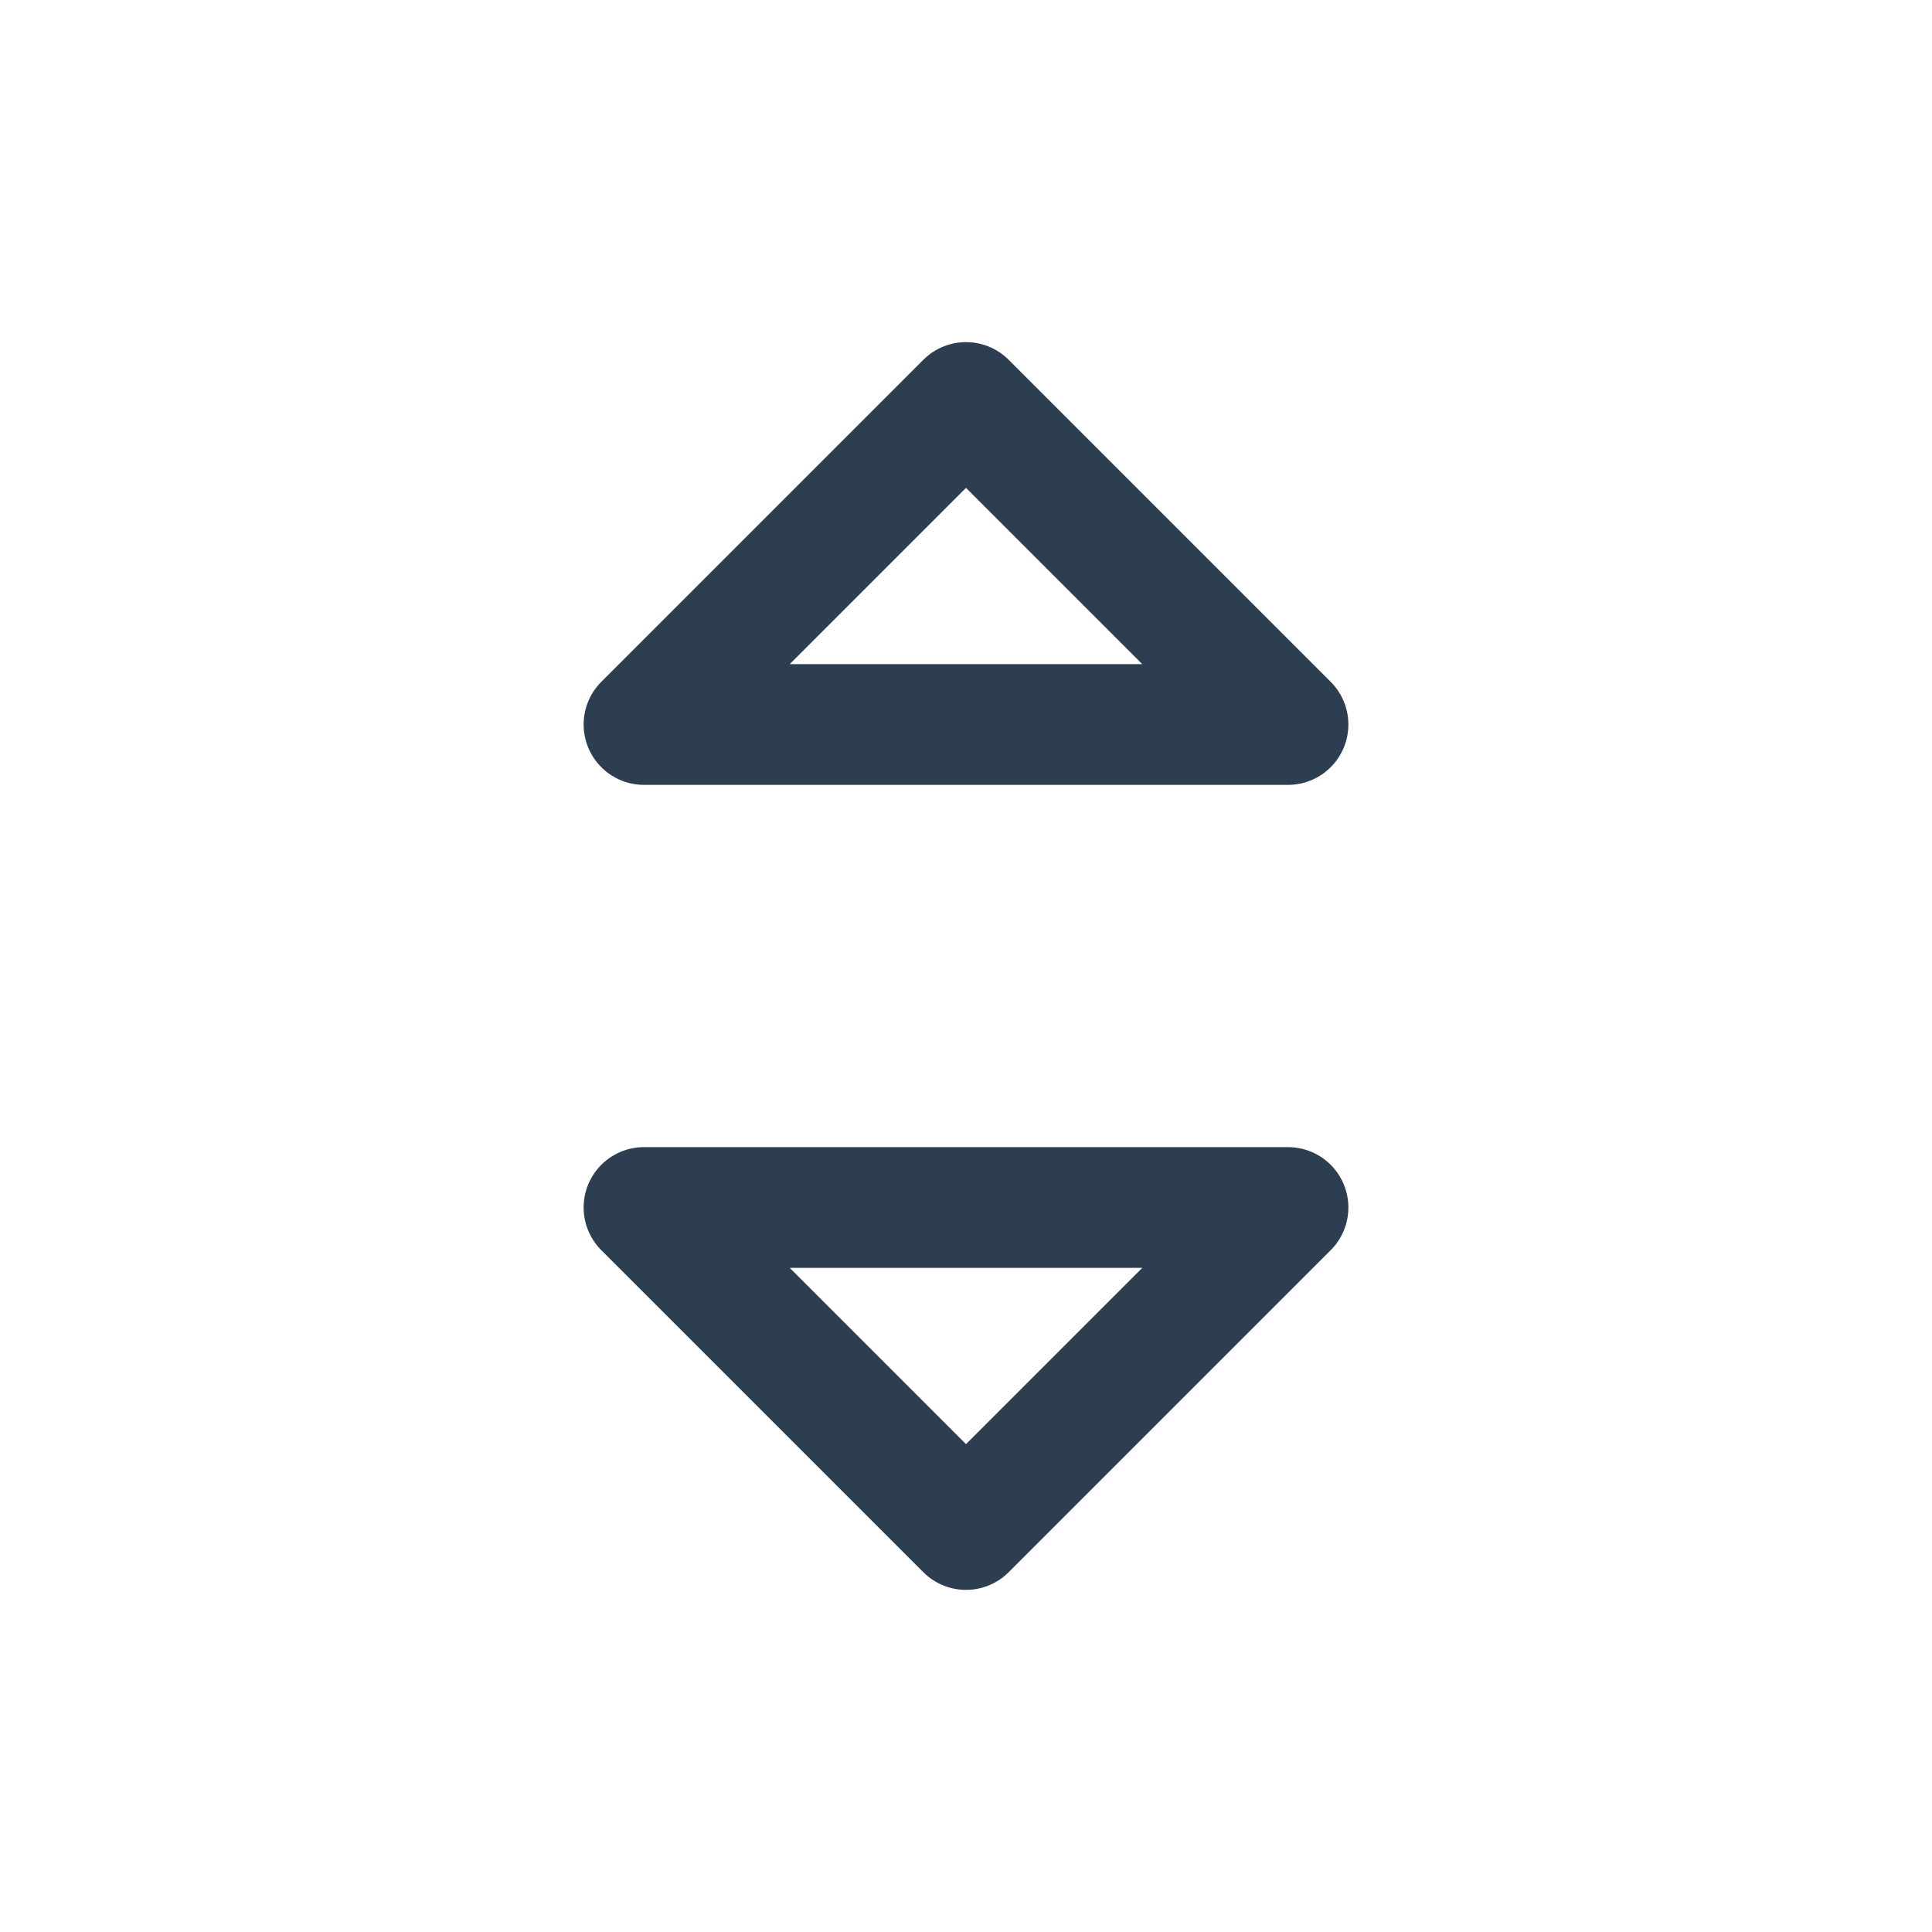
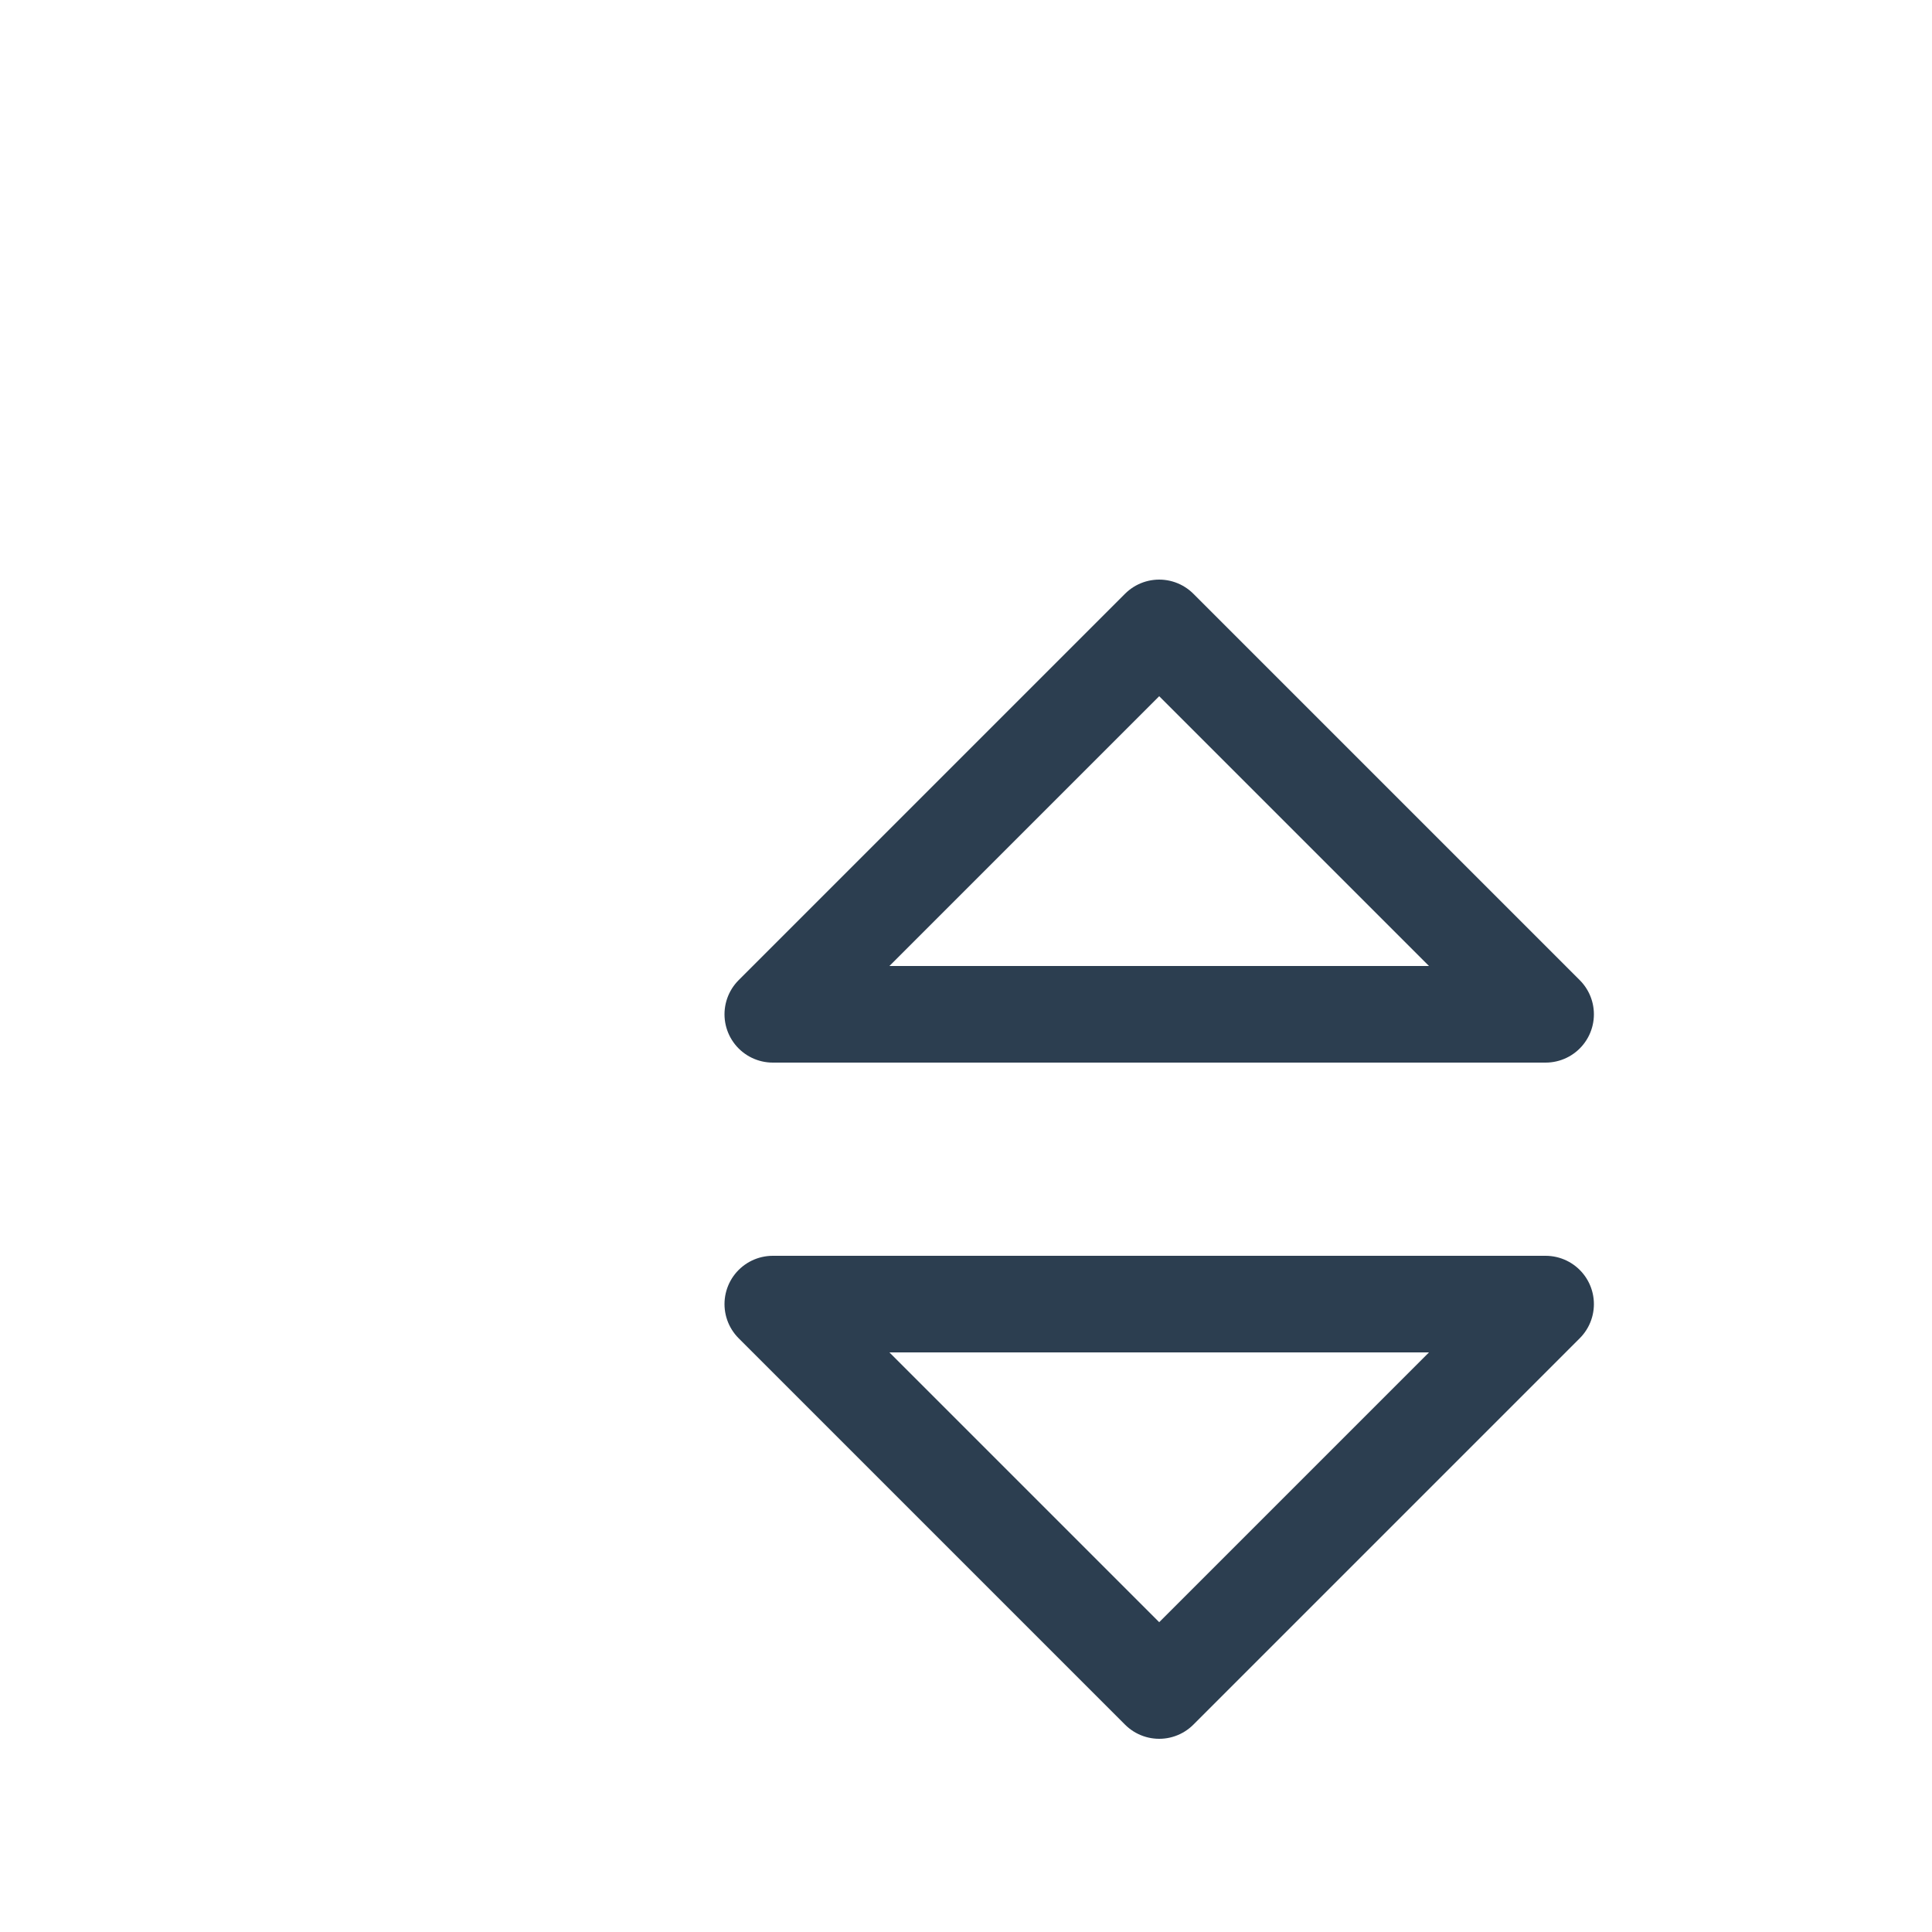
- <svg xmlns="http://www.w3.org/2000/svg" width="30" height="30" viewBox="0 0 24 24" stroke-width="1.5" stroke="#2c3e50" fill="none" stroke-linecap="round" stroke-linejoin="round">
-   <g transform="rotate(0)" transform-origin="center">
+ <svg xmlns="http://www.w3.org/2000/svg" width="30" height="30" viewBox="0 0 24 24" stroke-width="1" stroke="#2c3e50" fill="none" stroke-linecap="round" stroke-linejoin="round">
+   <g transform="rotate(0) scale(1.2)" transform-origin="center">
    <path stroke="none" d="M0 0h24v24H0z" fill="none" />
-     <path d="M8 9l4 -4l4 4 l-8 0" />
-     <path d="M16 15l-4 4l-4 -4 l8 0" />
+     <path d="M8 10.5l4 -4l4 4 l-8 0" />
+     <path d="M16 13.5l-4 4l-4 -4 l8 0" />
  </g>
</svg>
